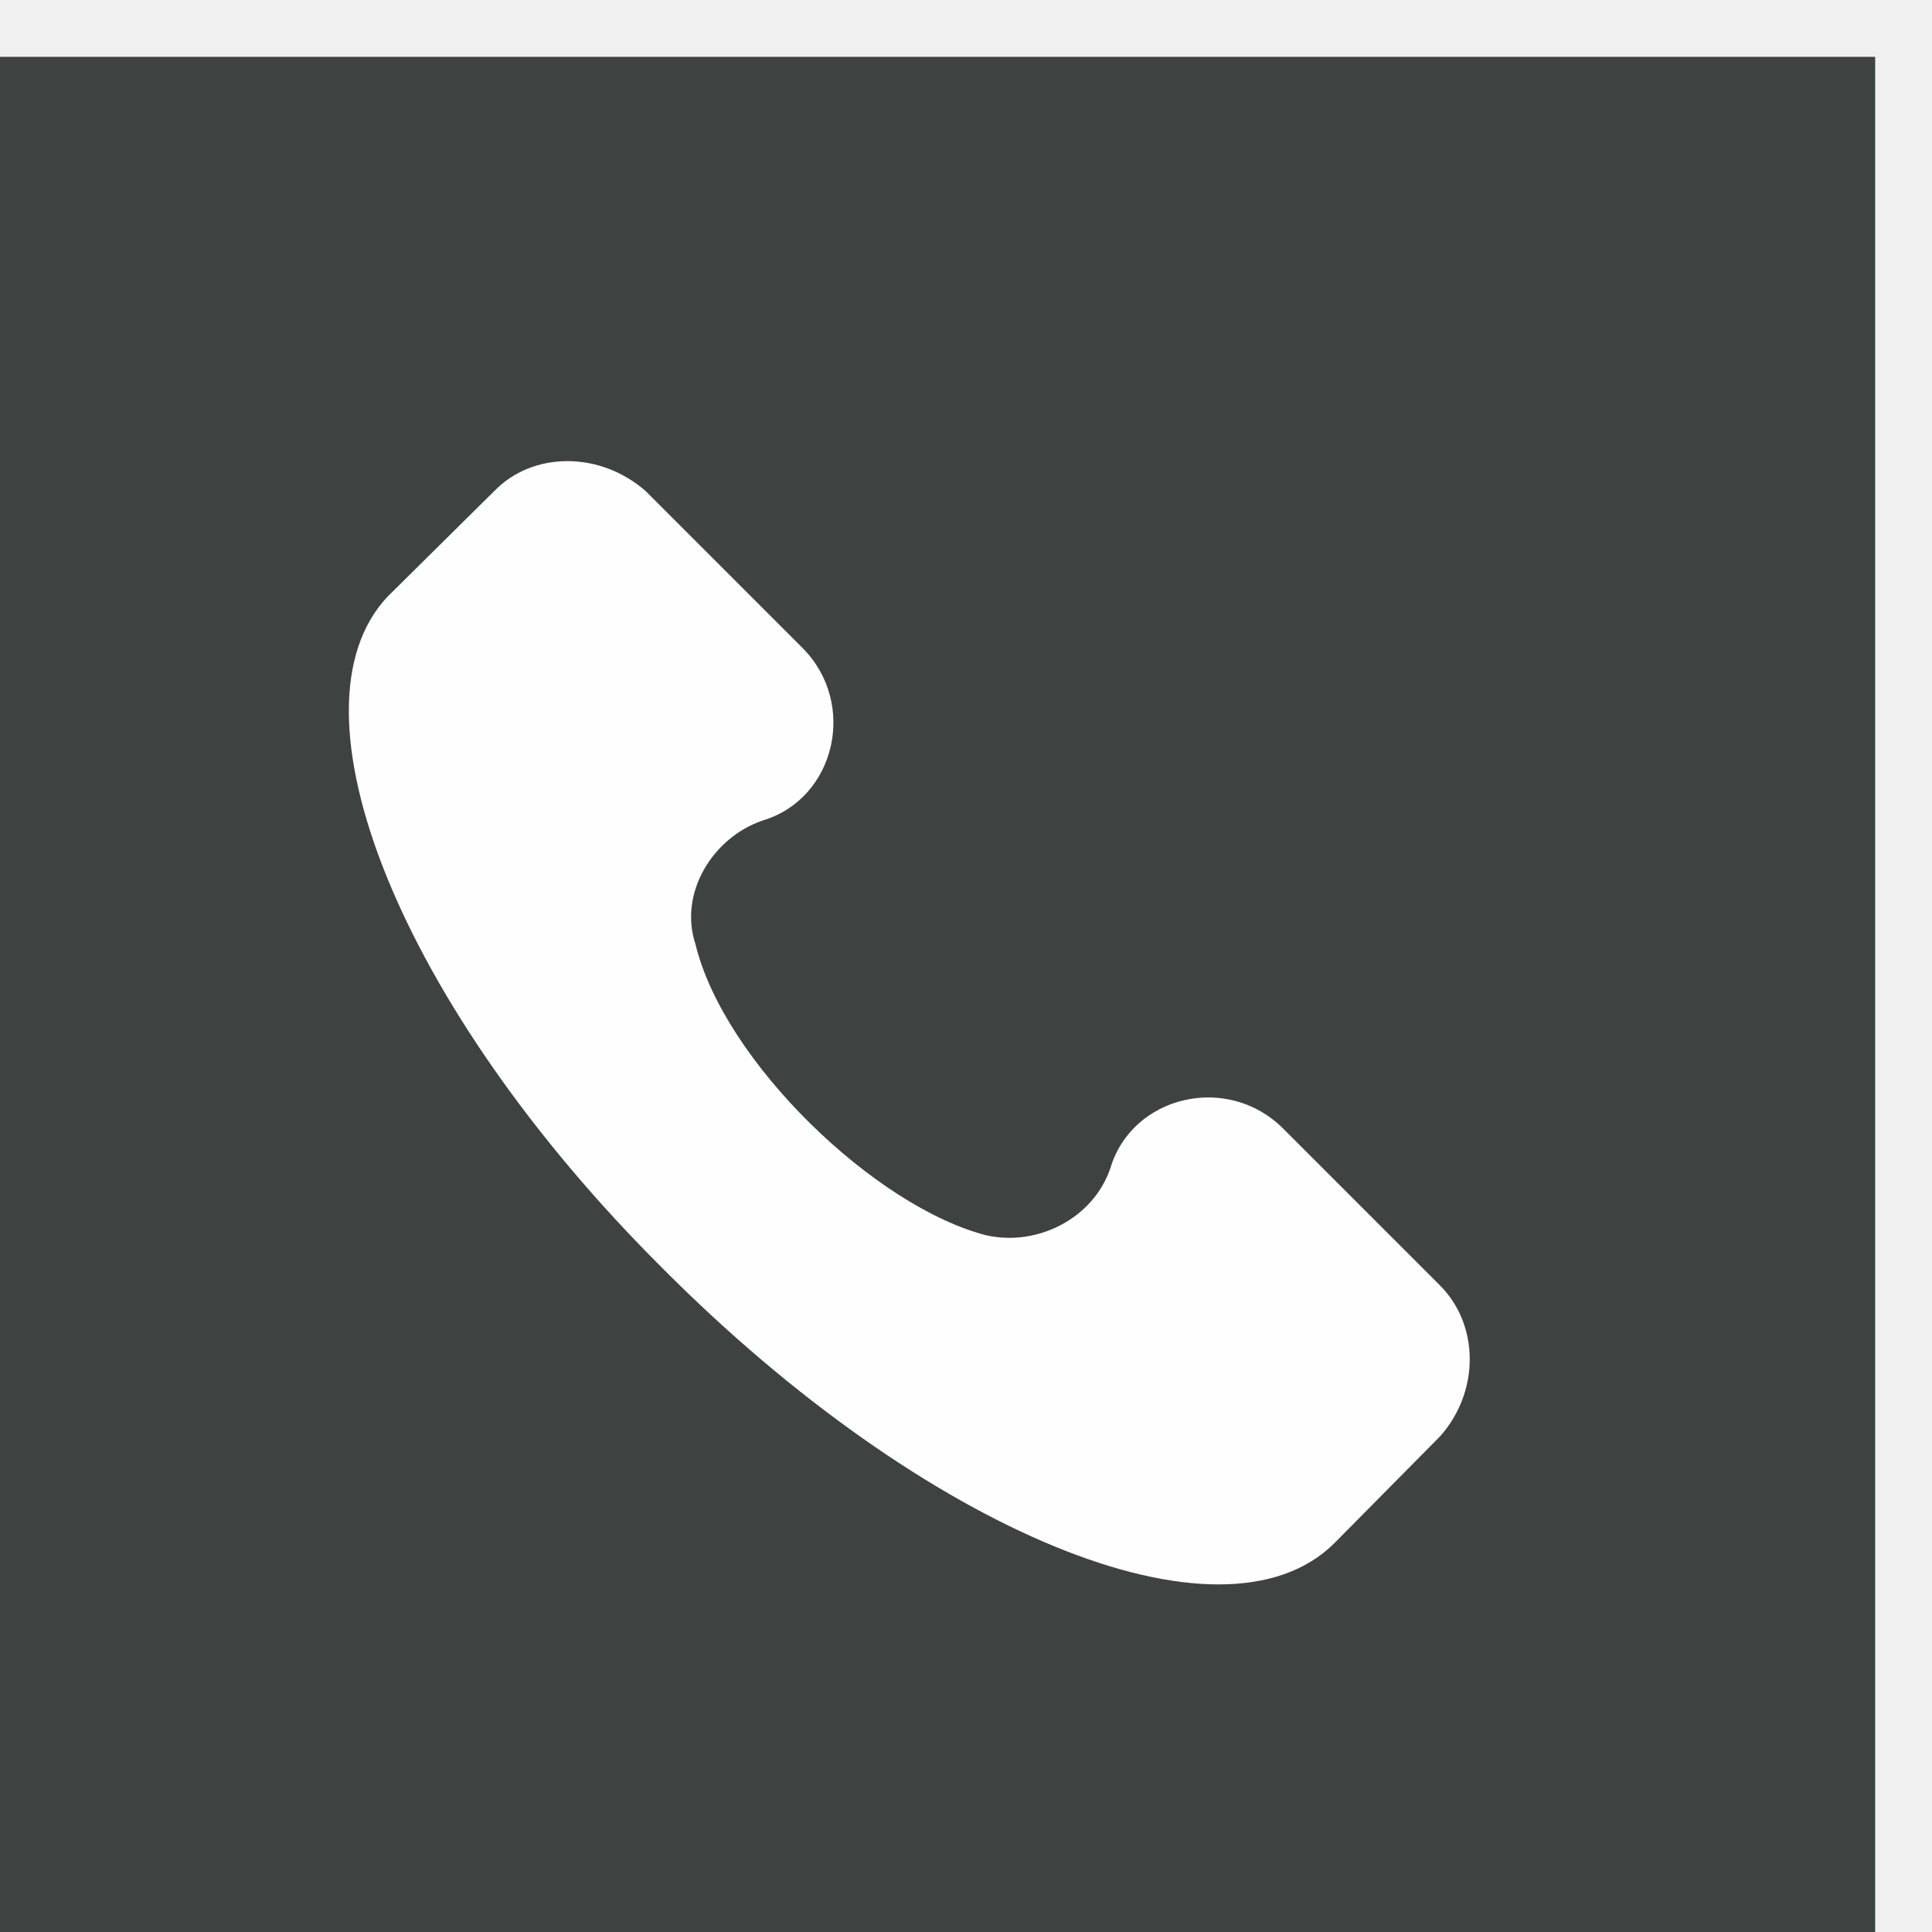
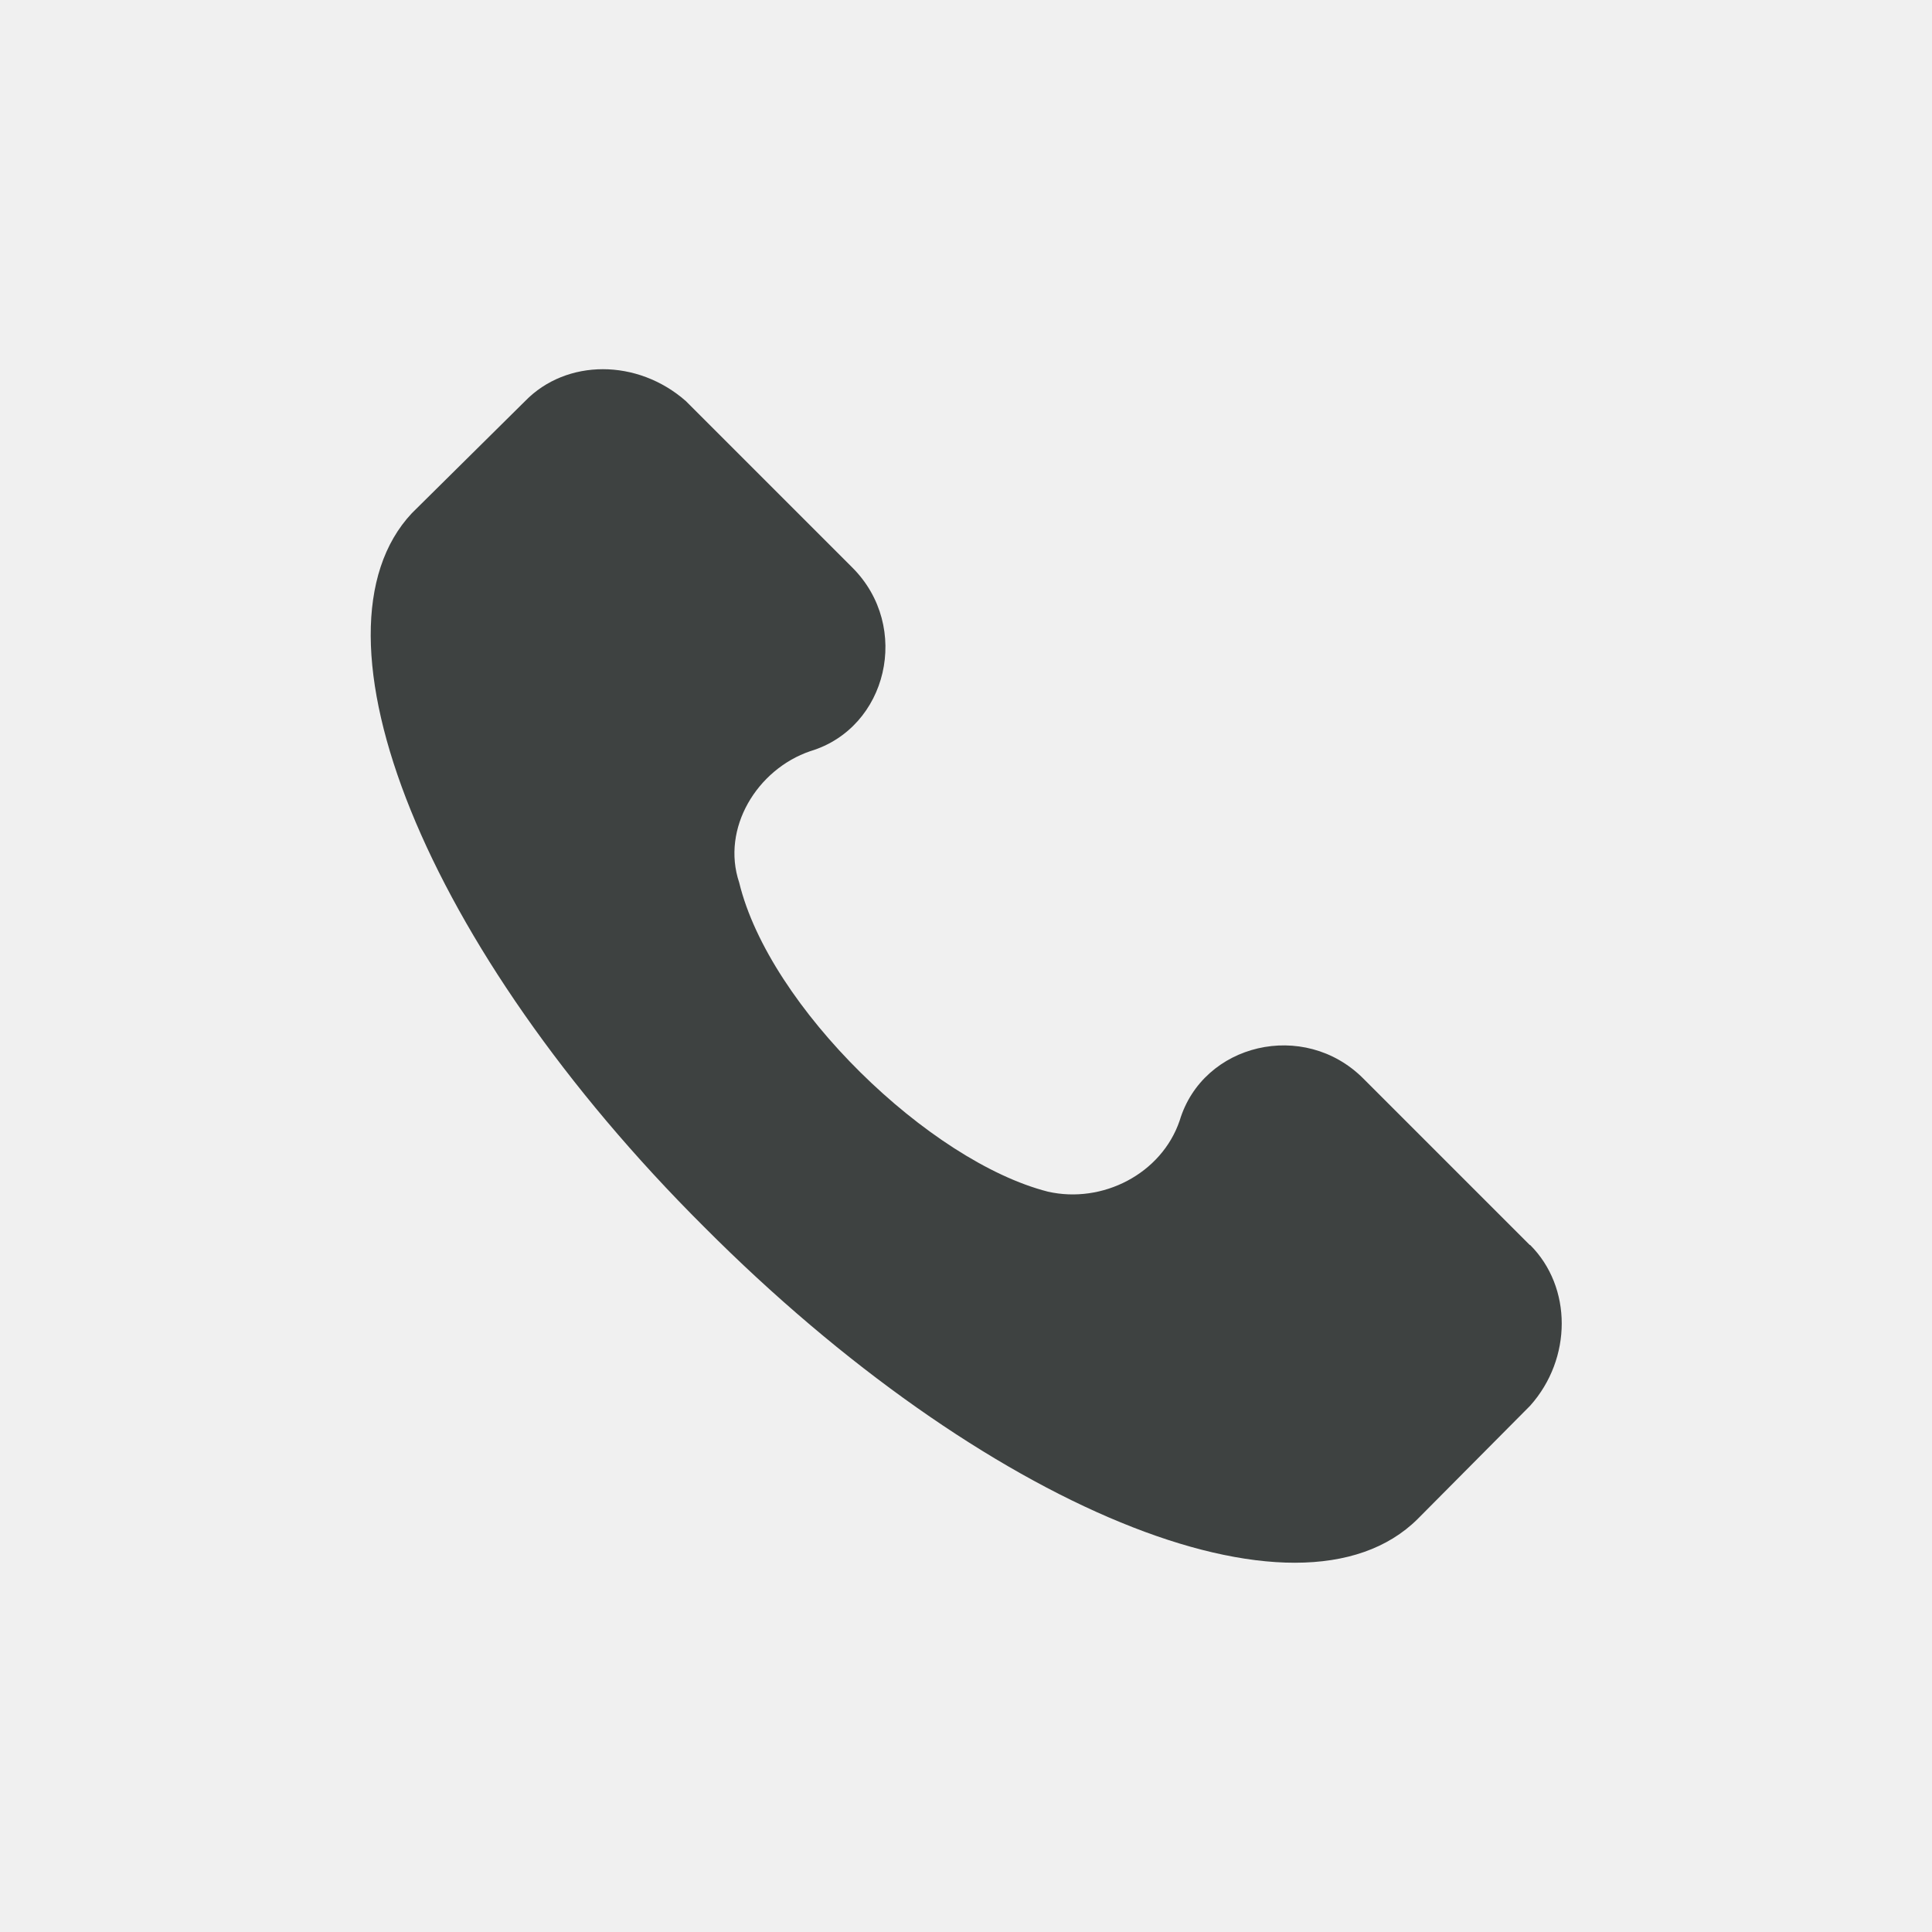
- <svg xmlns="http://www.w3.org/2000/svg" xml:space="preserve" width="17px" height="17px" version="1.1" style="shape-rendering:geometricPrecision; text-rendering:geometricPrecision; image-rendering:optimizeQuality; fill-rule:evenodd; clip-rule:evenodd" viewBox="0 0 17 17">
+ <svg xmlns="http://www.w3.org/2000/svg" xml:space="preserve" width="50px" height="50px" version="1.1" style="shape-rendering:geometricPrecision; text-rendering:geometricPrecision; image-rendering:optimizeQuality; fill-rule:evenodd; clip-rule:evenodd" viewBox="0 0 50 50">
  <defs>
    <style type="text/css">
   
    .fil0 {fill:#3E4241}
-     .fil1 {fill:#FEFEFE}
+     .fil1 {fill:#FEFEFE;fill-rule:nonzero}
+     .fil2 {fill:white;fill-rule:nonzero}
   
  </style>
  </defs>
  <g id="Слой_x0020_1">
-     <g id="_1546415429200">
-       <polygon class="fil0" points="-0.5,0.5 16.5,0.5 16.5,17.5 -0.5,17.5 " />
-       <path class="fil1" d="M12.67 11.31l-1.38 -1.38c-0.49,-0.49 -1.33,-0.29 -1.52,0.35 -0.15,0.44 -0.64,0.69 -1.09,0.59 -0.98,-0.25 -2.31,-1.53 -2.56,-2.56 -0.15,-0.45 0.15,-0.94 0.59,-1.09 0.64,-0.19 0.84,-1.03 0.35,-1.52l-1.38 -1.38c-0.4,-0.35 -0.99,-0.35 -1.33,0l-0.94 0.93c-0.93,0.99 0.1,3.6 2.42,5.91 2.31,2.32 4.92,3.4 5.91,2.42l0.93 -0.94c0.35,-0.39 0.35,-0.98 0,-1.33z" />
+     <path class="fil0" d="M39.59 32.22l-4.31 -4.31c-1.53,-1.53 -4.15,-0.91 -4.75,1.09 -0.47,1.38 -2,2.16 -3.41,1.84 -3.06,-0.78 -7.21,-4.78 -7.99,-8 -0.47,-1.4 0.46,-2.93 1.84,-3.4 2,-0.6 2.62,-3.22 1.09,-4.75l-4.31 -4.31c-1.25,-1.1 -3.09,-1.1 -4.16,0l-2.93 2.9c-2.91,3.1 0.31,11.25 7.56,18.47 7.22,7.25 15.38,10.63 18.47,7.56l2.91 -2.93c1.09,-1.22 1.09,-3.07 0,-4.16l-0.01 0z" />
+     <g id="_1546412487952">
+       <polygon class="fil0" points="13.97,217.97 67.1,217.97 67.1,271.1 13.97,271.1 " />
+       <path class="fil1" d="M40.53 244.98c-2.75,0 -4.97,-2.22 -4.97,-4.97 0,-2.75 2.22,-4.97 4.97,-4.97 2.75,0 4.97,2.22 4.97,4.97 0,2.75 -2.22,4.97 -4.97,4.97zm0 -16.91c-6.9,0 -12.53,5.62 -12.53,12.53 0,6.91 12.53,20.41 12.53,20.41 0,0 12.53,-13.5 12.53,-20.41 0,-6.91 -5.59,-12.53 -12.53,-12.53z" />
+     </g>
+     <g id="_1546412505616">
+       <polygon class="fil0" points="132.21,164.88 185.34,164.88 185.34,218.01 132.21,218.01 " />
+       <path class="fil2" d="M164.68 196.38c-1.75,0 -3.18,-1.59 -3.18,-3.59 0,-1.97 1.4,-3.57 3.18,-3.57 1.82,0 3.22,1.63 3.22,3.57 0,2 -1.4,3.59 -3.22,3.59zm-11.81 0c-1.75,0 -3.19,-1.59 -3.19,-3.59 0,-1.97 1.41,-3.57 3.19,-3.57 1.81,0 3.22,1.63 3.22,3.57 0,2 -1.44,3.59 -3.22,3.59zm18.22 -16.22c-2.25,-1.06 -4.69,-1.81 -7.22,-2.25 -0.06,-0.03 -0.09,0 -0.12,0.03 -0.32,0.56 -0.66,1.28 -0.91,1.88 -2.72,-0.41 -5.44,-0.41 -8.12,0 -0.26,-0.6 -0.6,-1.31 -0.91,-1.88 -0.03,-0.03 -0.09,-0.03 -0.13,-0.03 -2.53,0.44 -4.97,1.19 -7.25,2.25 0,0 -0.03,0 -0.03,0.03 -4.62,6.88 -5.87,13.6 -5.25,20.22 0,0.03 0,0.06 0.03,0.1 3.07,2.25 6,3.59 8.88,4.5 0.06,0 0.09,0 0.12,-0.07 0.69,-0.9 1.32,-1.9 1.82,-2.93 0.03,-0.07 0,-0.13 -0.07,-0.16 -0.93,-0.38 -1.87,-0.81 -2.74,-1.31 -0.07,-0.07 -0.1,-0.16 -0.04,-0.19 0.19,-0.16 0.38,-0.31 0.57,-0.44 0.03,-0.03 0.06,-0.03 0.12,-0.03 5.81,2.66 12.1,2.66 17.85,0 0.06,0 0.09,0 0.12,0.03 0.19,0.13 0.38,0.28 0.56,0.44 0.07,0.03 0.07,0.12 0,0.19 -0.9,0.5 -1.81,0.94 -2.78,1.31 -0.06,0.03 -0.09,0.09 -0.06,0.16 0.53,1.03 1.13,2 1.81,2.93 0.03,0.07 0.07,0.07 0.13,0.07 2.9,-0.91 5.84,-2.25 8.87,-4.5 0.03,-0.04 0.07,-0.04 0.07,-0.1 0.75,-7.65 -1.25,-14.31 -5.25,-20.22 -0.04,-0.03 -0.04,-0.03 -0.07,-0.03l0 0z" />
    </g>
  </g>
</svg>
